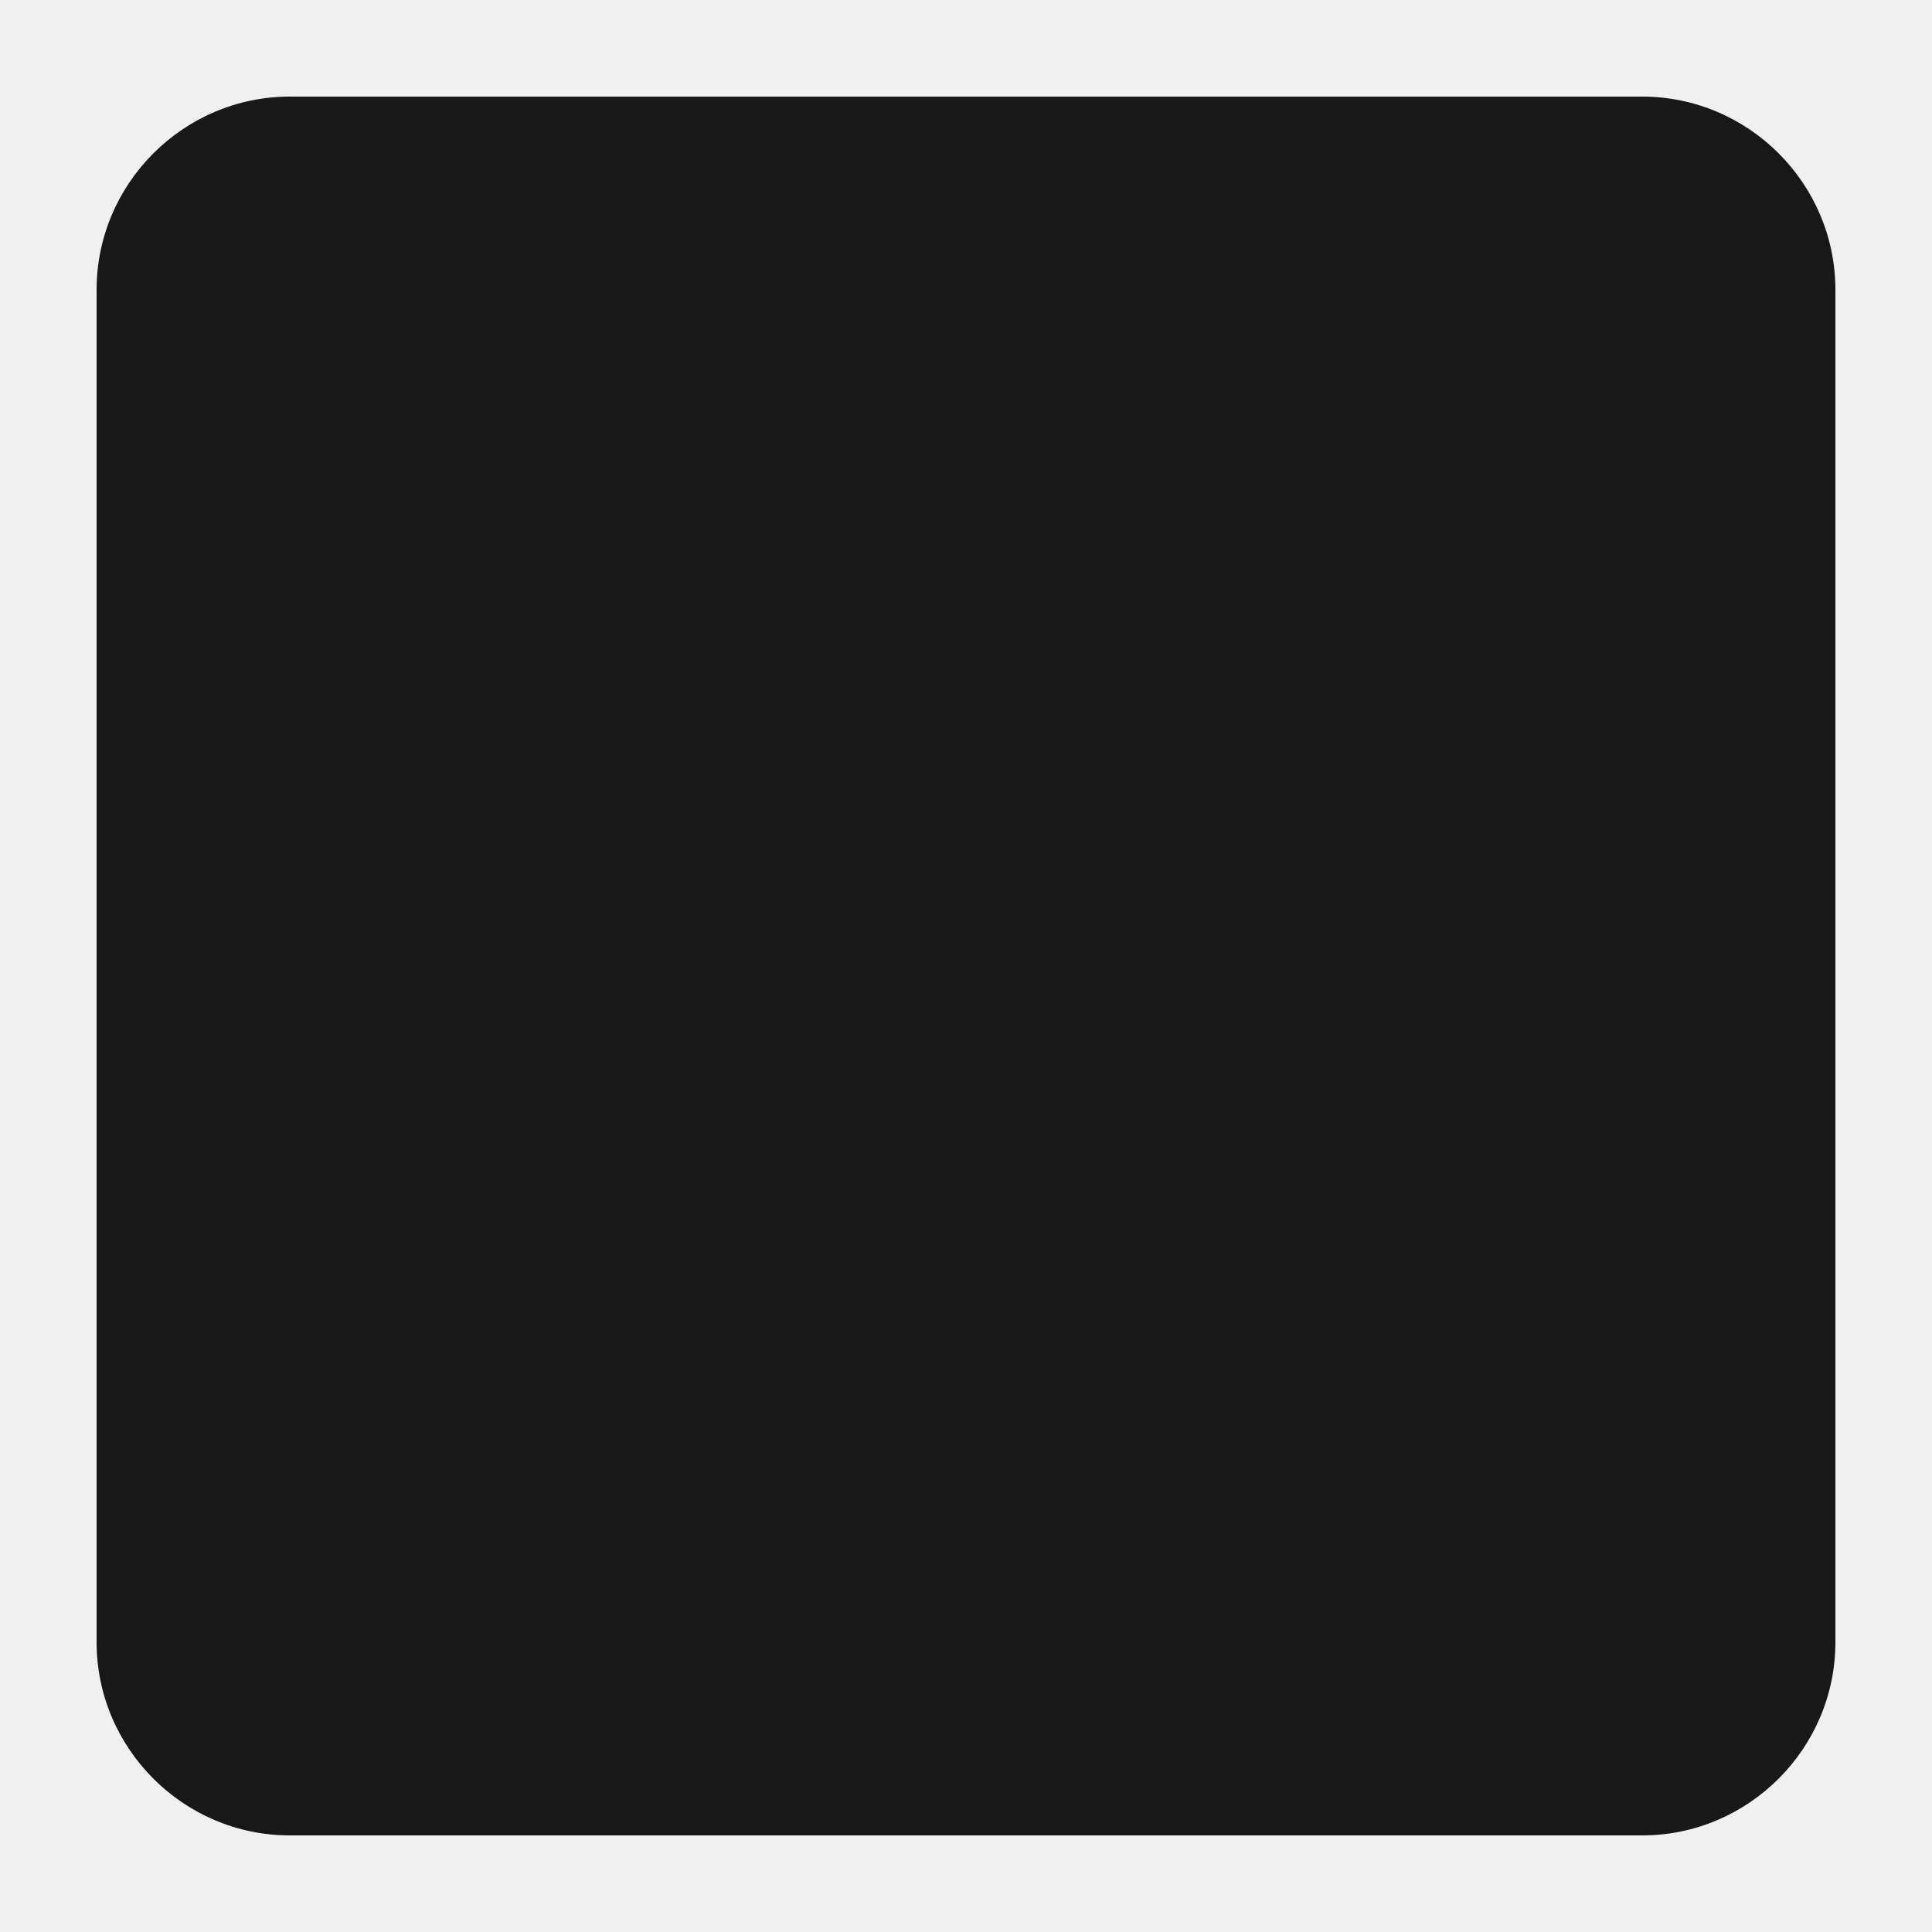
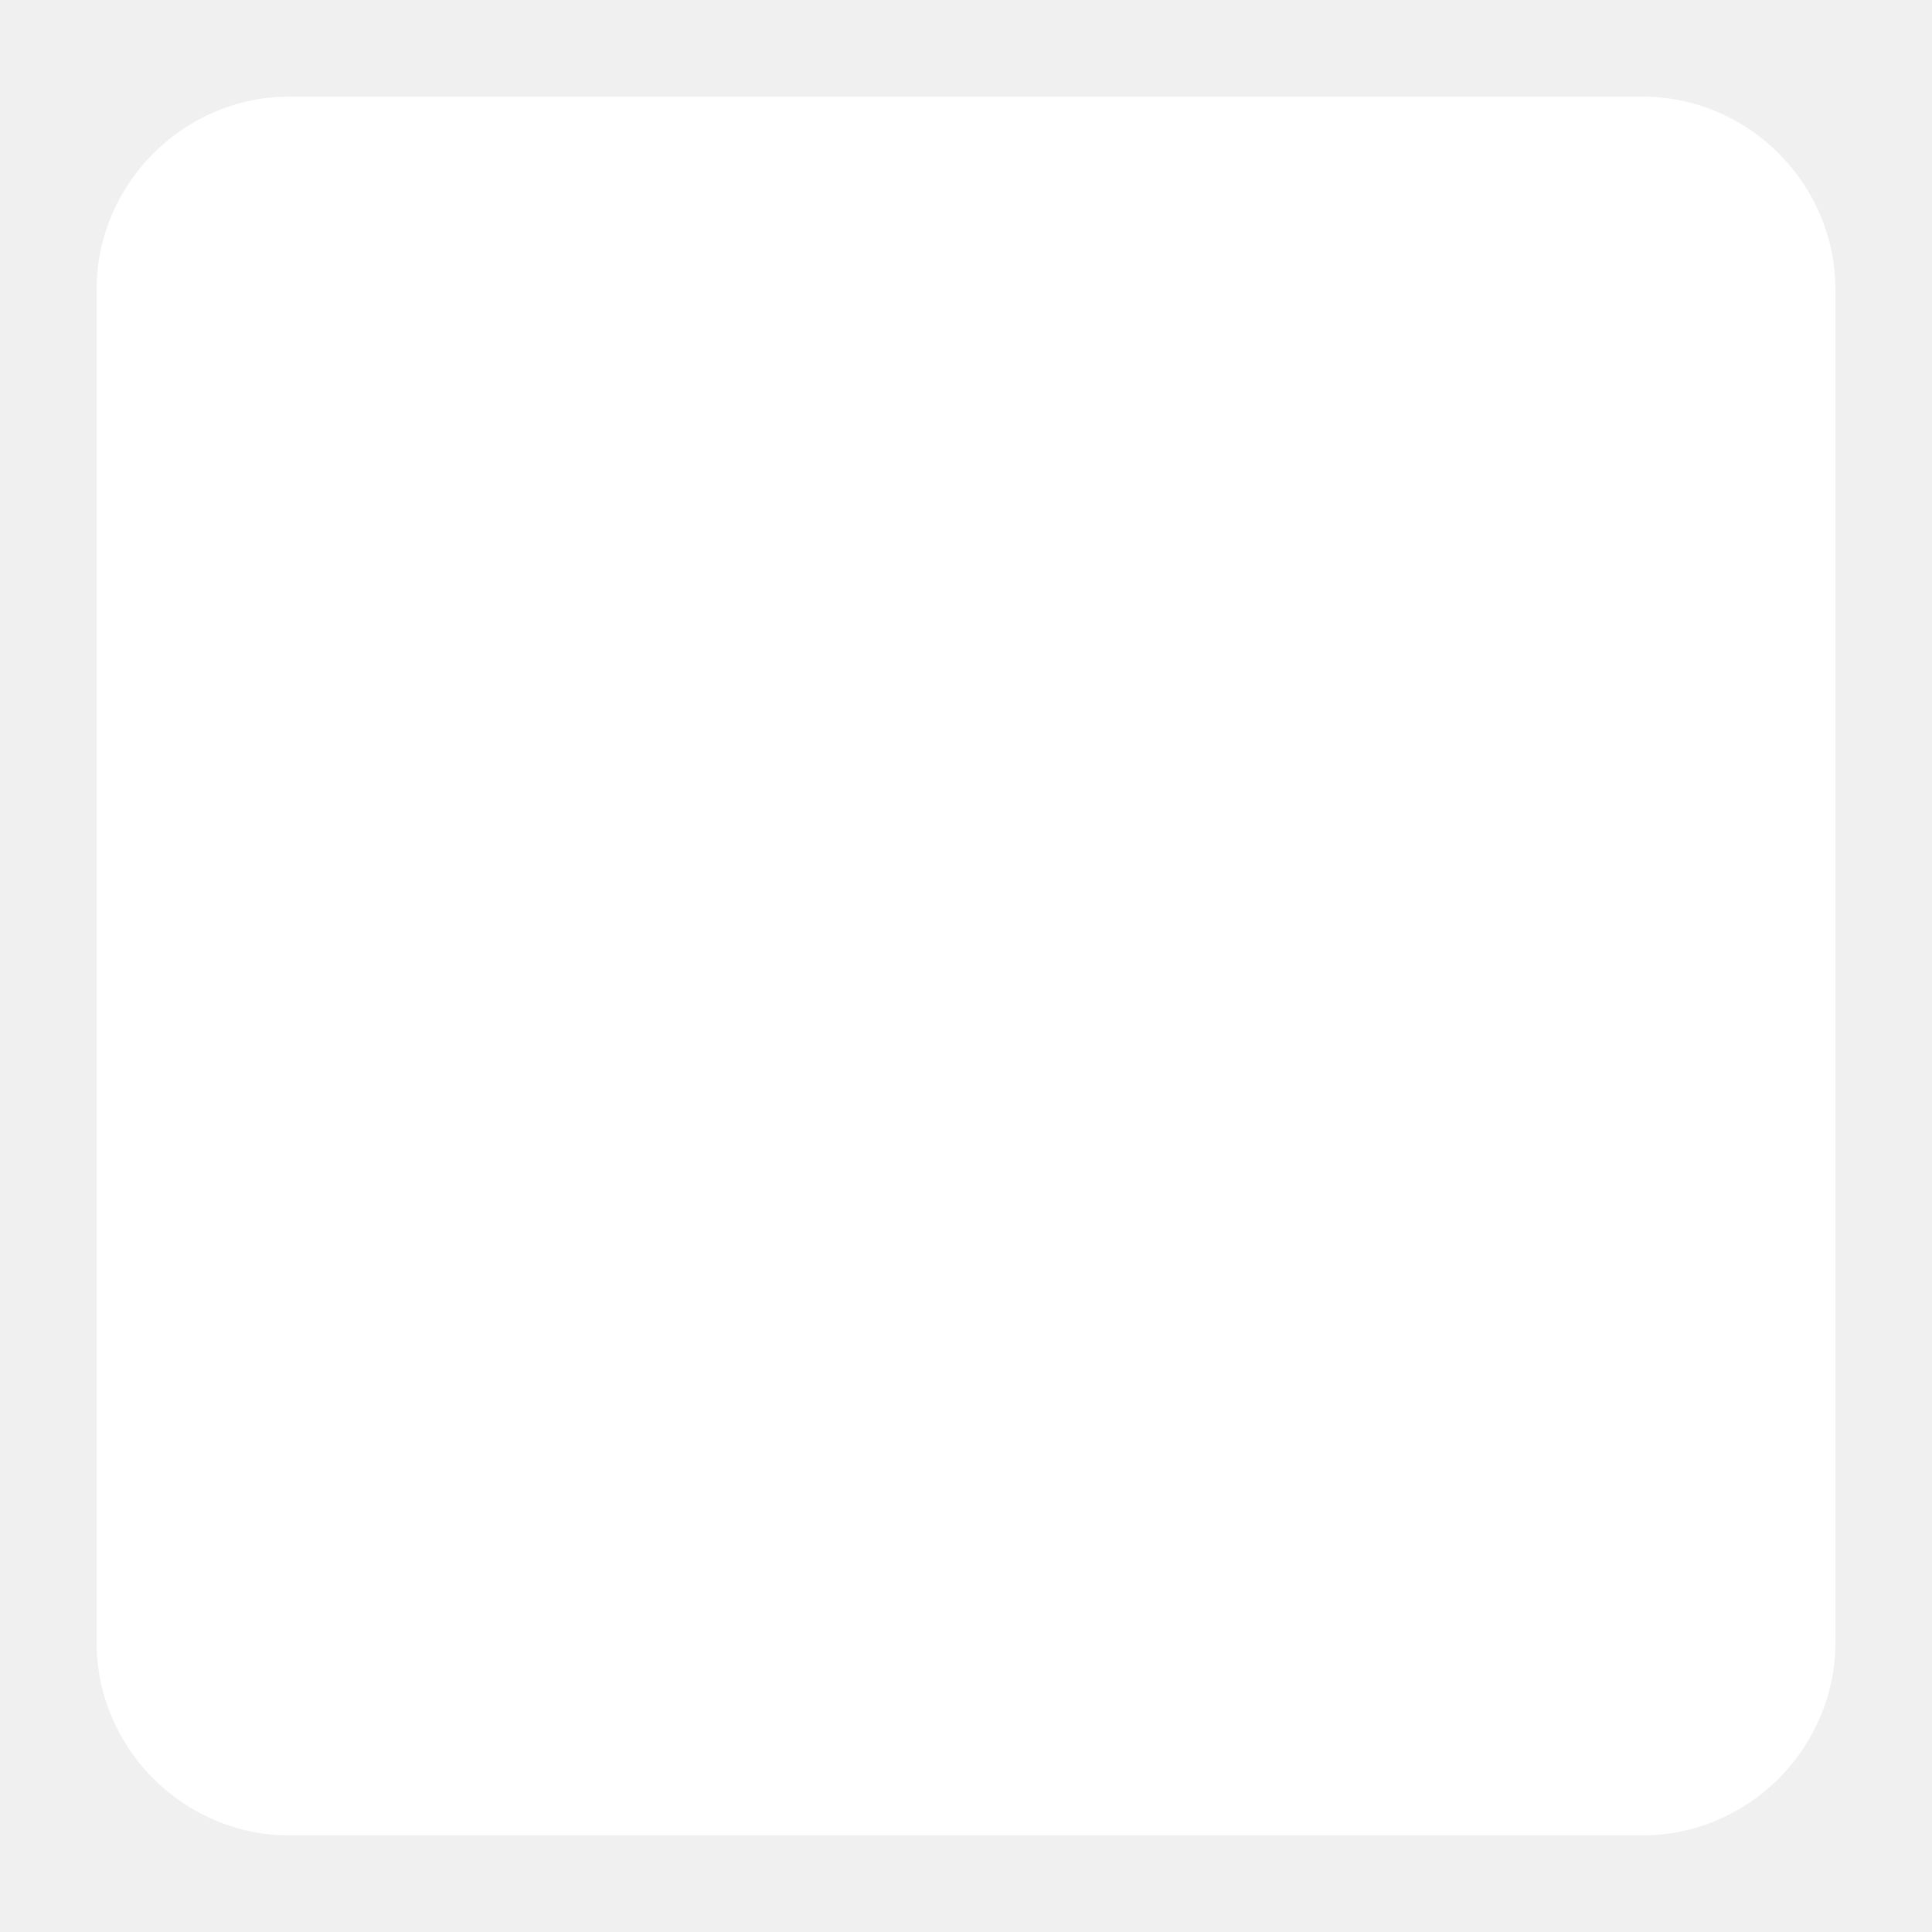
<svg xmlns="http://www.w3.org/2000/svg" version="1.1" id="Layer_1" x="0px" y="0px" viewBox="0 0 100 100" enable-background="new 0 0 100 100" xml:space="preserve">
-   <path fill="rgba(0, 0, 0, 0.9)" d="M85,95H15C9.5,95,5,90.5,5,85V15C5,9.5,9.5,5,15,5h70c5.5,0,10,4.5,10,10v70C95,90.5,90.5,95,85,95z" />
+   <path fill="#ffffff" d="M85,95H15C9.5,95,5,90.5,5,85V15C5,9.5,9.5,5,15,5h70c5.5,0,10,4.5,10,10v70C95,90.5,90.5,95,85,95z" />
</svg>
